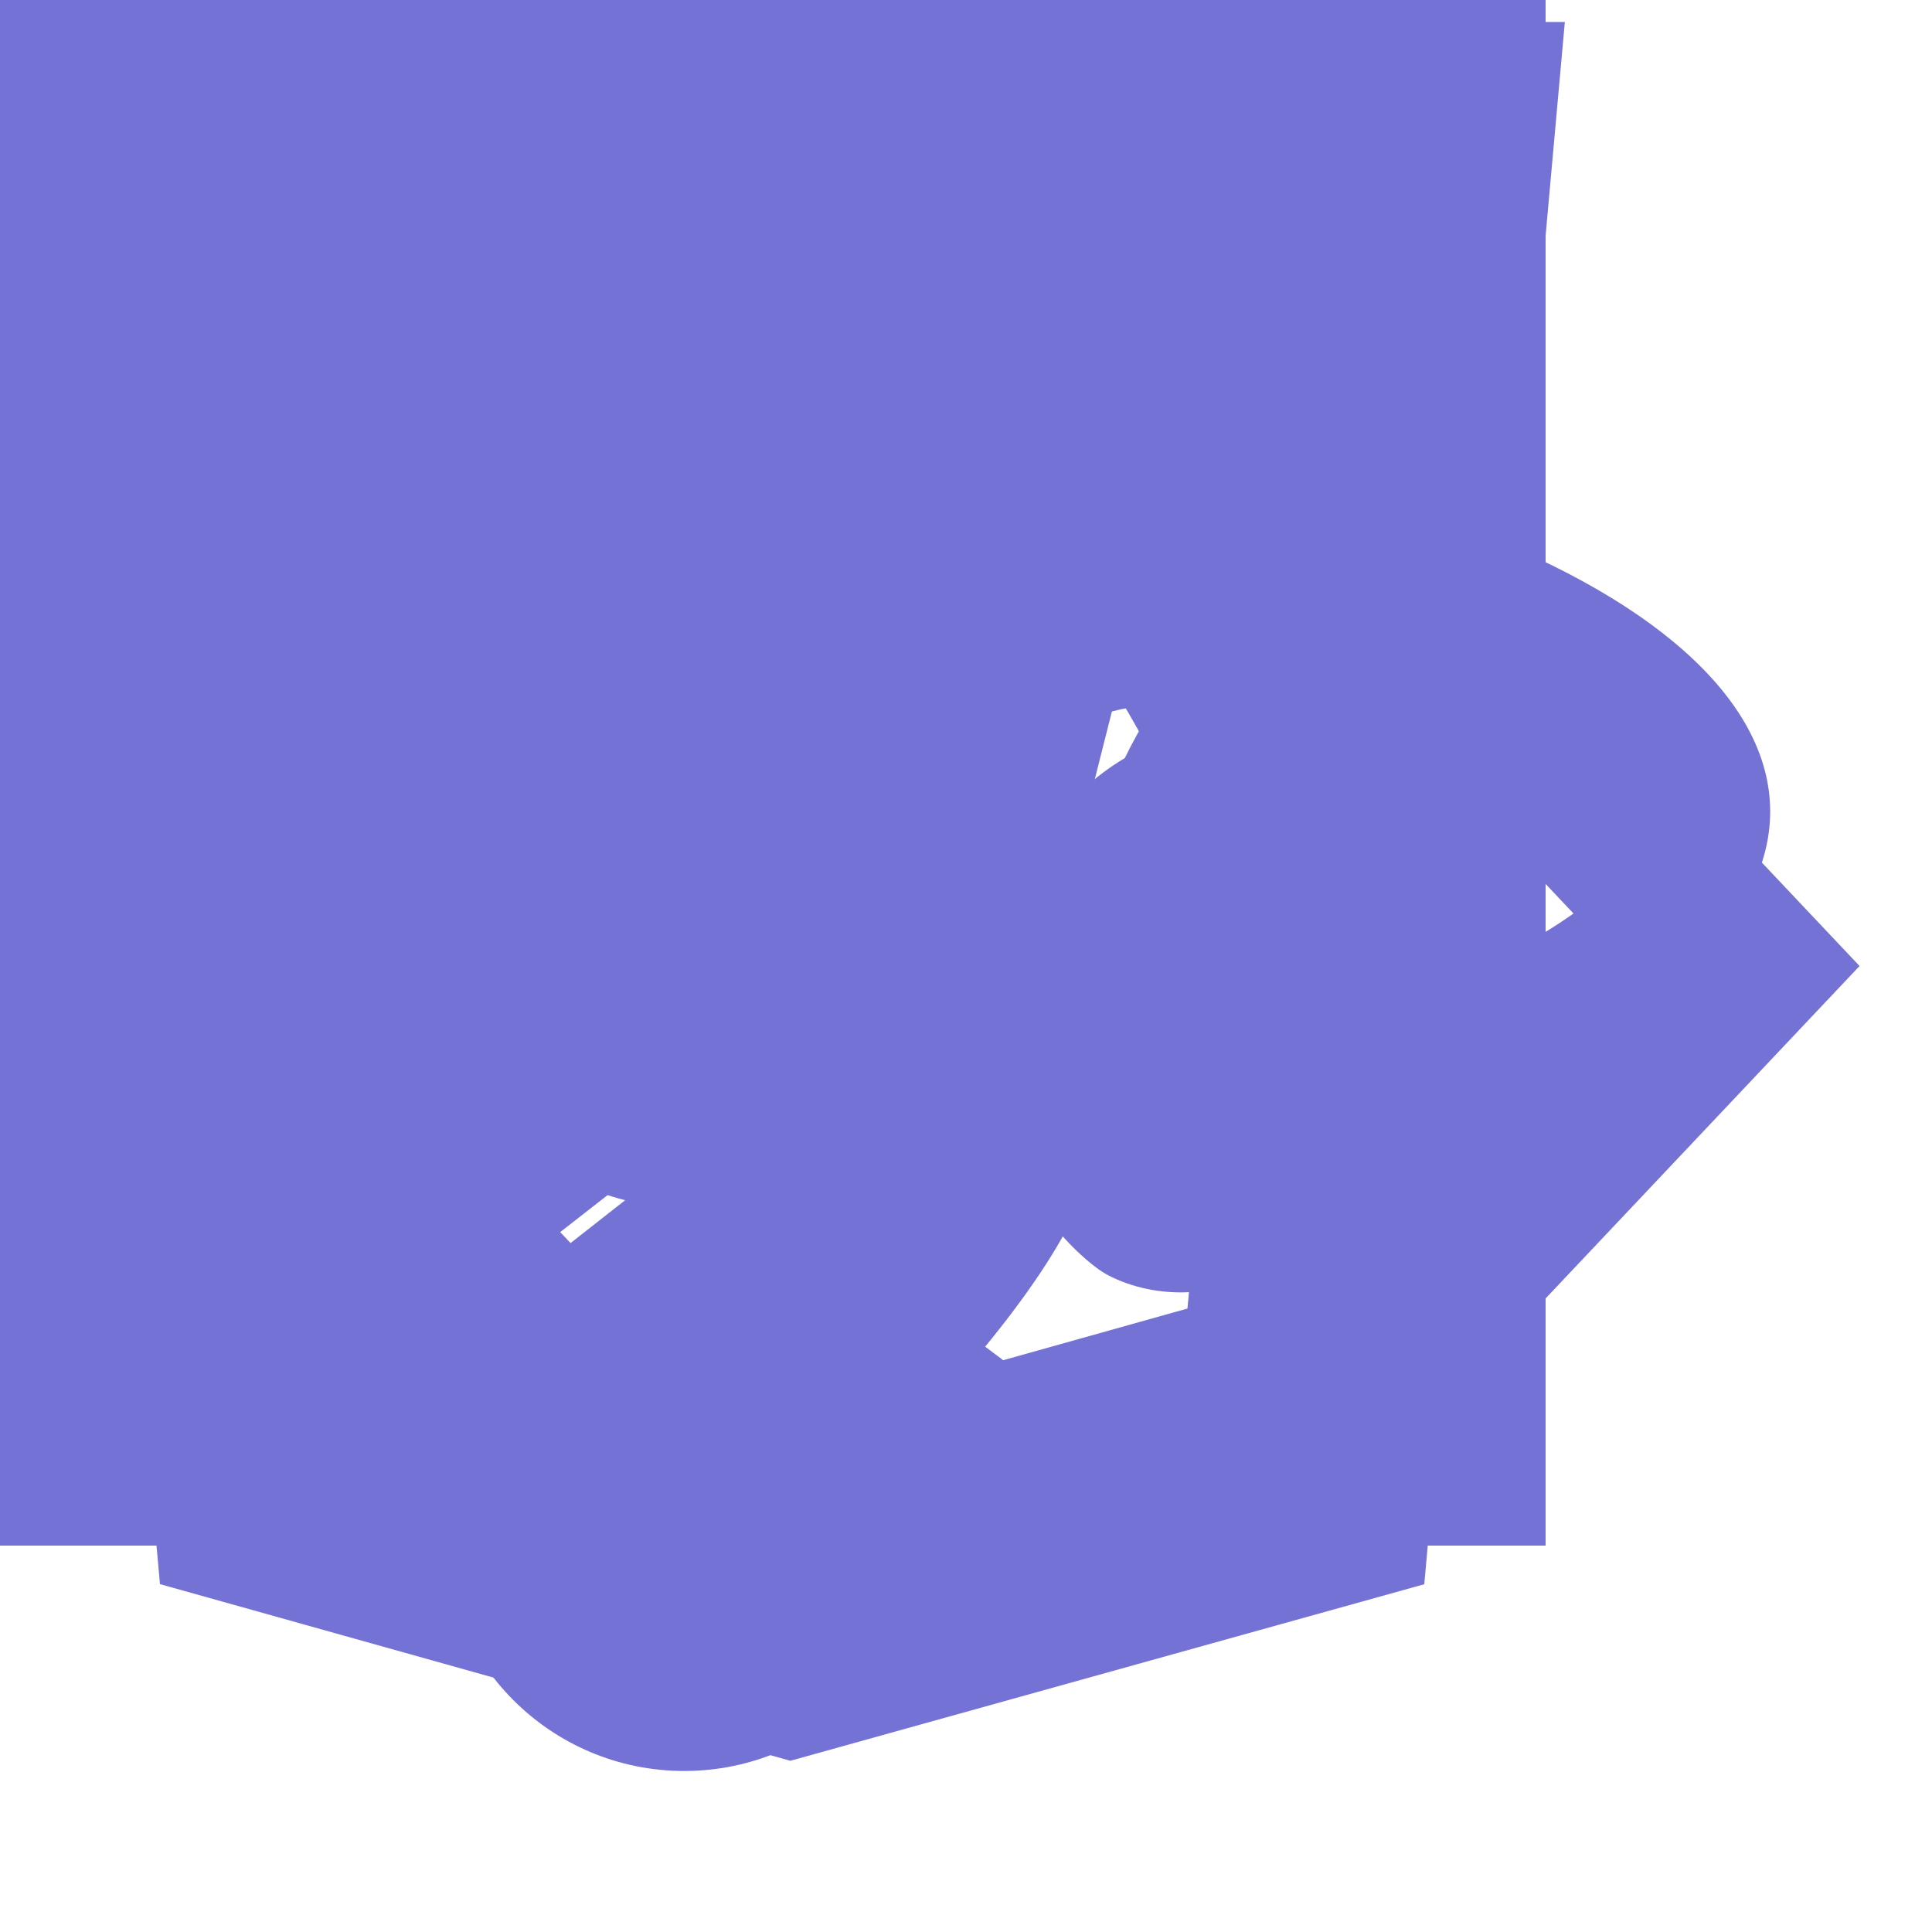
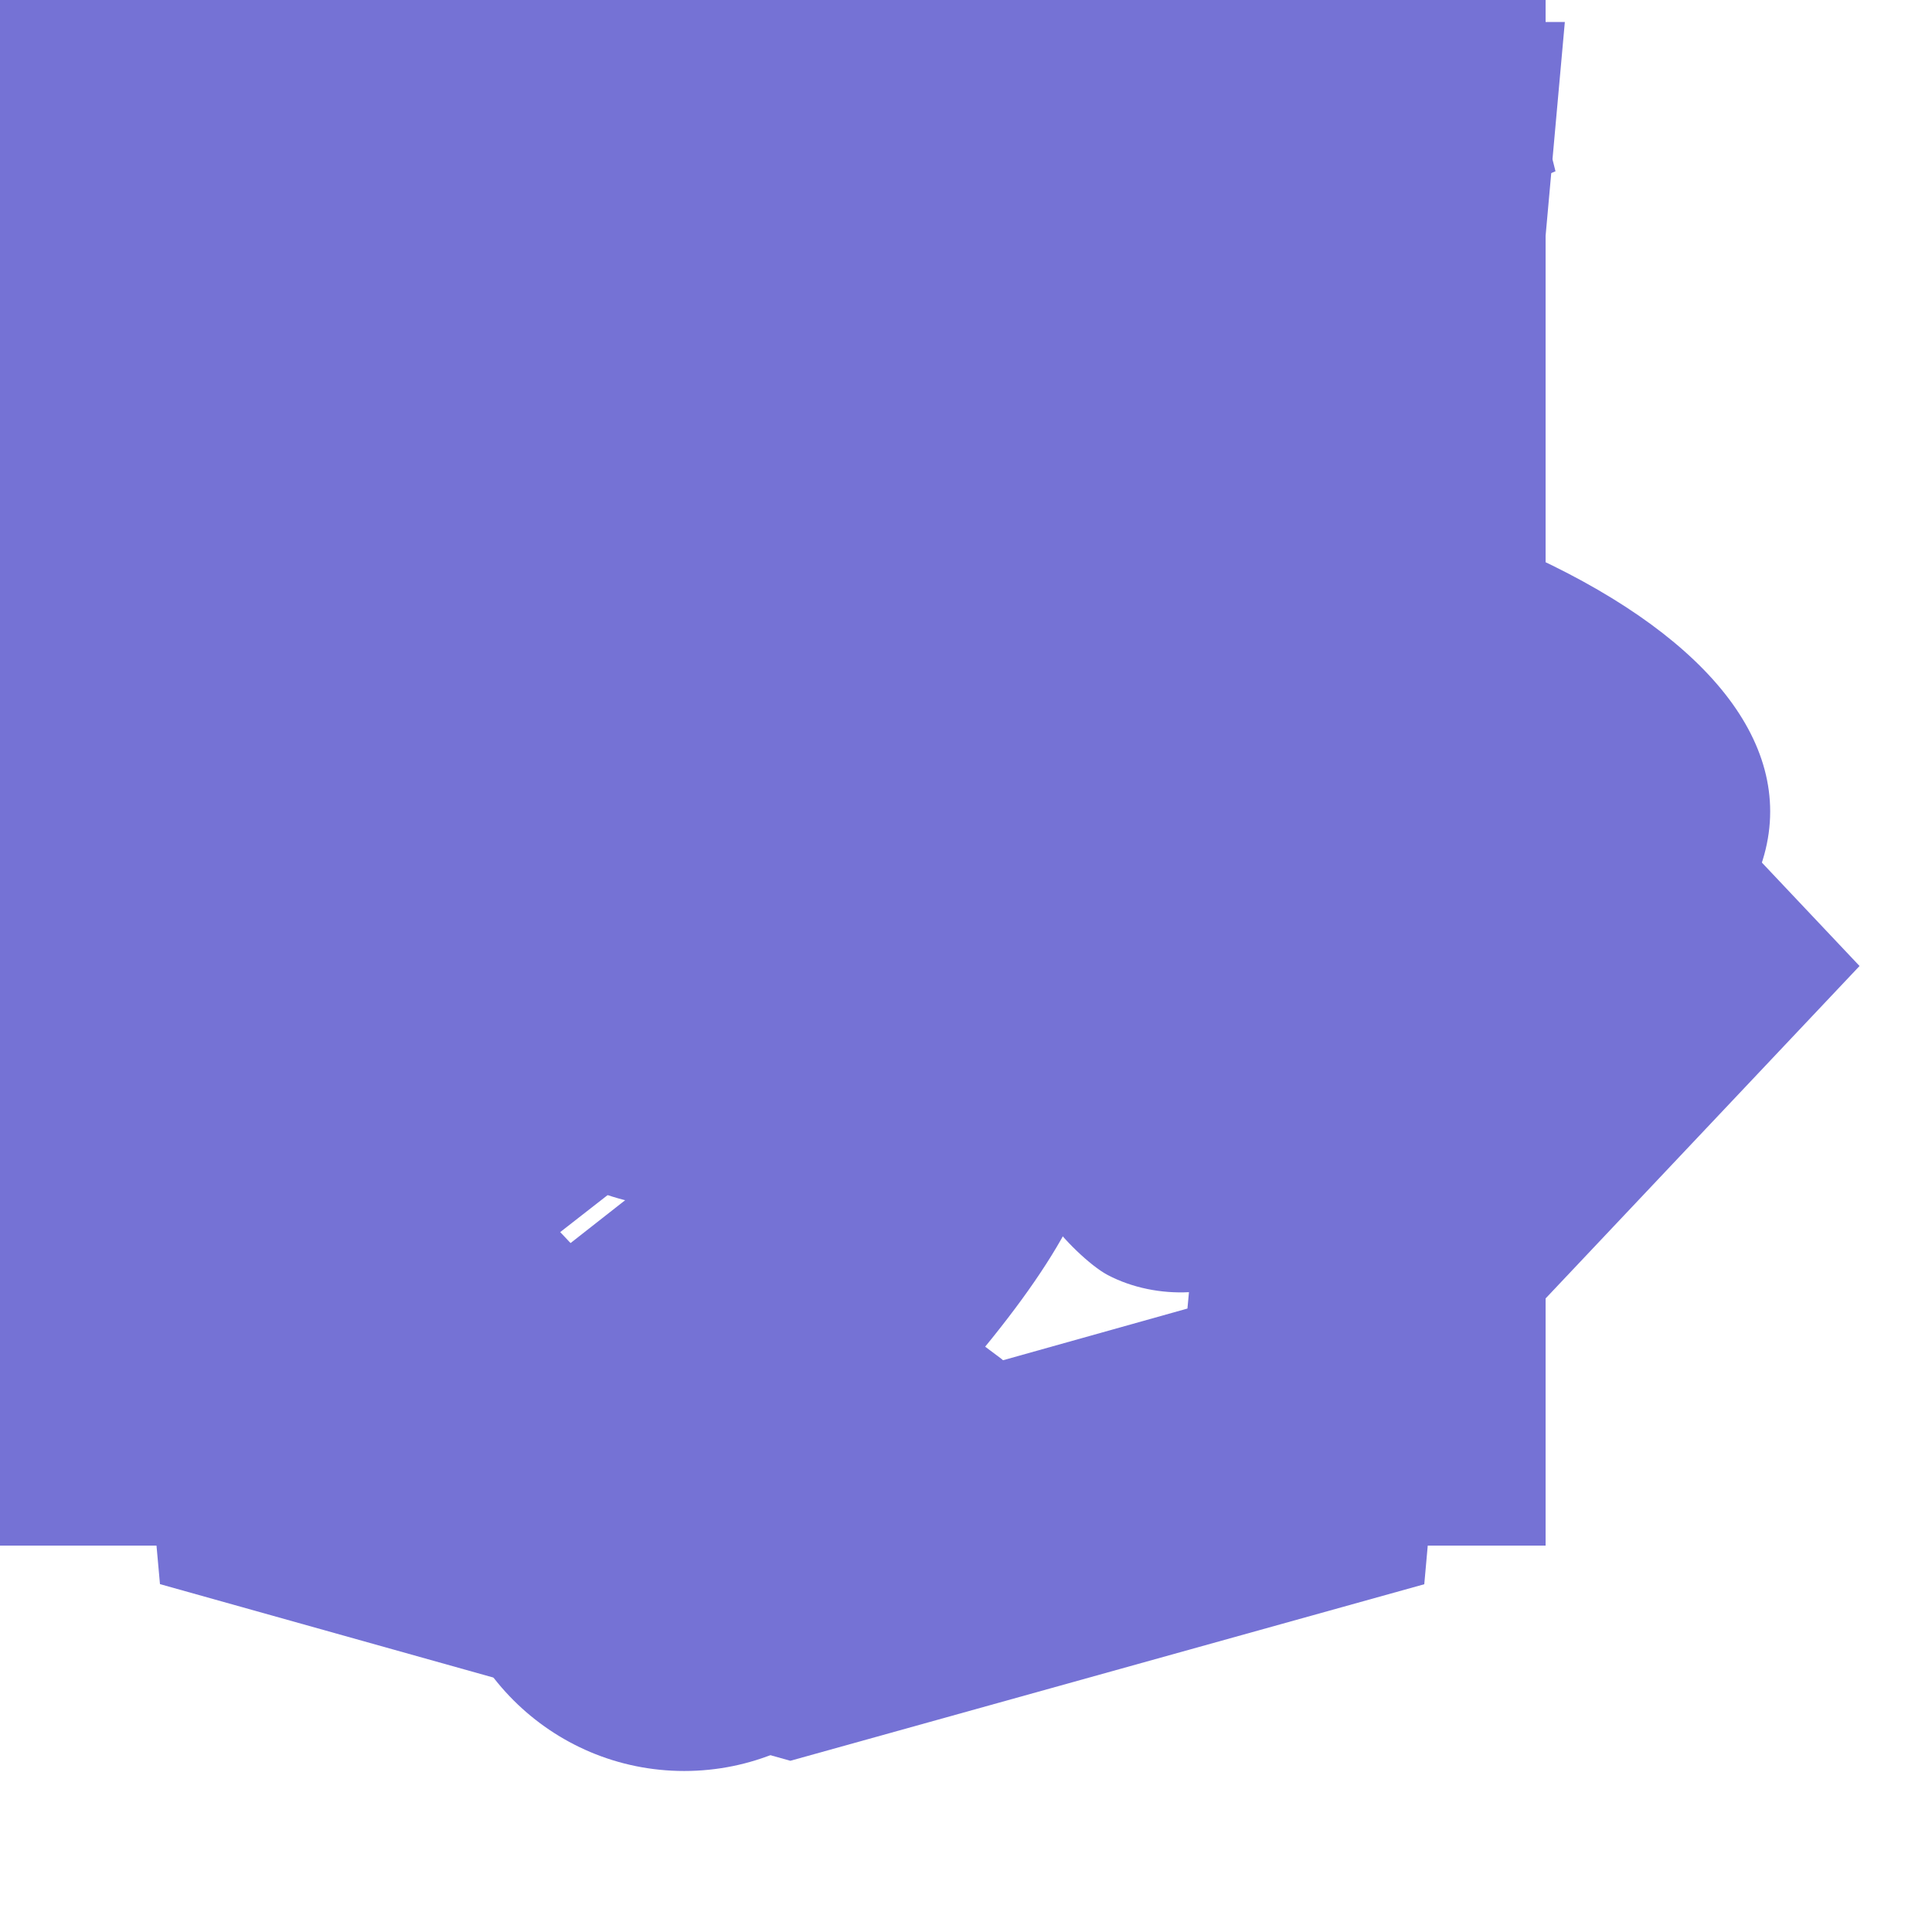
<svg xmlns="http://www.w3.org/2000/svg" width="50" height="50" viewBox="0 0 50 50" fill="none">
  <g id="css">
    <path d="M33.051 8.844L7.946 8.838L8.351 13.755L27.638 13.758L27.152 18.85H14.504L14.961 23.674H26.736L26.039 30.281L20.497 31.789L14.866 30.27L14.508 26.313H9.536L10.088 33.541L20.497 36.734L30.731 33.865L33.049 8.845L33.051 8.844ZM0.498 0.569H40.498L36.86 41L20.454 45.569L4.14 40.997L0.498 0.569Z" fill="#7572D5" />
  </g>
  <g id="code">
    <path fill-rule="evenodd" clip-rule="evenodd" d="M18.312 42.065L27.262 6.688L31.438 7.872L22.488 43.312L18.312 42.065Z" fill="#7572D5" />
    <path fill-rule="evenodd" clip-rule="evenodd" d="M13.502 12.688L16.562 15.928L7.995 25L16.562 34.072L13.502 37.312L1.875 25L13.502 12.688Z" fill="#7572D5" />
    <path fill-rule="evenodd" clip-rule="evenodd" d="M36.498 12.688L33.438 15.928L42.005 25L33.438 34.072L36.498 37.312L48.125 25L36.498 12.688Z" fill="#7572D5" />
  </g>
  <g id="figma">
    <path d="M17.708 4.167C14.257 4.167 11.458 6.965 11.458 10.417C11.458 13.868 14.257 16.667 17.708 16.667H32.292C35.743 16.667 38.542 13.868 38.542 10.417C38.542 6.965 35.743 4.167 32.292 4.167H17.708Z" fill="#7572D5" />
    <path d="M32.292 18.75C28.84 18.75 26.042 21.548 26.042 25C26.042 28.452 28.84 31.25 32.292 31.25C35.744 31.25 38.542 28.452 38.542 25C38.542 21.548 35.744 18.75 32.292 18.75Z" fill="#7572D5" />
    <path d="M11.458 25C11.458 21.548 14.257 18.75 17.708 18.75H23.958V31.25H17.708C14.257 31.25 11.458 28.452 11.458 25Z" fill="#7572D5" />
    <path d="M17.708 33.333C14.257 33.333 11.458 36.132 11.458 39.583C11.458 43.035 14.257 45.833 17.708 45.833C21.16 45.833 23.958 43.035 23.958 39.583V33.333H17.708Z" fill="#7572D5" />
  </g>
  <g id="react">
    <path d="M45.812 21C45.812 18.083 42.688 15.375 37.479 13.5L36.542 13.188V12.771C37.688 7.042 36.854 2.771 34.25 1.208C31.646 -0.354 27.792 1.104 23.625 4.75L23 5.375L22.792 5.167H22.583C18.312 1.208 14.146 -0.146 11.542 1.312C8.938 2.771 8.208 6.833 9.25 12.146C9.36 12.484 9.43 12.833 9.458 13.188L8.312 13.604C3.208 15.375 0.188 18.083 0.188 21C0.188 23.917 3.521 26.833 8.729 28.708L9.458 28.917C9.33 29.285 9.259 29.672 9.25 30.062C8.208 35.271 9.146 39.229 11.542 40.688C13.938 42.146 18.312 40.792 22.479 37.146L23.104 36.625L23.938 37.458C26.854 39.958 29.771 41.312 32.062 41.312C32.871 41.331 33.667 41.114 34.354 40.688C36.958 39.229 37.896 34.958 36.75 29.542V29.333C36.705 29.162 36.67 28.988 36.646 28.812H36.958C42.479 26.833 45.812 24.021 45.812 21ZM42.792 21C42.792 22.25 40.5 24.438 36.021 25.896H35.812C35.266 24.22 34.605 22.584 33.833 21C34.562 19.333 35.188 17.667 35.708 16.104L36.542 16.312C40.708 17.771 42.792 19.75 42.792 21ZM25.917 35.167L25.083 34.542C26.276 33.22 27.389 31.829 28.417 30.375L33.729 29.542C33.833 29.75 33.833 29.958 33.938 30.062C34.309 31.949 34.379 33.883 34.146 35.792C33.999 36.705 33.561 37.545 32.896 38.188C31.854 38.812 29.042 37.979 25.917 35.167ZM24.562 30.583L23.104 32.458L21.438 30.583H24.562ZM10.292 16C10.815 17.717 11.477 19.39 12.271 21C11.476 22.646 10.815 24.353 10.292 26.104L9.667 25.896C7.843 25.32 6.145 24.401 4.667 23.188C4.284 22.945 3.956 22.626 3.705 22.249C3.454 21.872 3.284 21.447 3.208 21C3.208 19.75 5.292 17.771 9.25 16.417L10.292 16ZM21.438 11.417L23 9.646L24.562 11.417H21.438ZM32.896 3.812C34.042 4.437 34.667 7.562 33.729 12.146C33.734 12.202 33.727 12.259 33.709 12.313C33.691 12.367 33.663 12.416 33.625 12.458L28.417 11.625C27.389 10.171 26.276 8.78 25.083 7.458L25.708 6.937C29.042 4.021 31.75 3.187 32.896 3.812ZM15.5 14.854L14.667 16.208L13.938 17.562C13.625 16.833 13.417 16.104 13.104 15.271L15.5 14.854ZM13.104 26.729C13.417 26 13.625 25.271 13.938 24.438L14.667 25.792L15.5 27.146L13.104 26.729ZM30.5 21C29.97 22.142 29.379 23.255 28.729 24.333C28.104 25.479 27.375 26.521 26.75 27.562H19.25C18.521 26.417 17.792 25.375 17.271 24.333C16.616 23.258 16.025 22.145 15.5 21C16.005 19.846 16.597 18.732 17.271 17.667C17.869 16.587 18.53 15.544 19.25 14.542C21.746 14.333 24.254 14.333 26.75 14.542C27.479 15.583 28.104 16.625 28.729 17.667C29.403 18.732 29.995 19.846 30.5 21ZM31.333 16.208L30.5 14.854L32.896 15.375C32.664 16.121 32.386 16.851 32.062 17.562L31.333 16.208ZM30.5 27.146L31.333 25.792L32.062 24.333L33 26.729L30.5 27.146ZM20.812 7.354H20.917L17.583 11.521L12.375 12.354C12.271 12.042 12.271 11.833 12.167 11.521C11.333 7.25 11.958 4.333 13 3.812C13.277 3.631 13.61 3.557 13.938 3.604C15.396 3.604 17.896 4.646 20.708 7.146L20.812 7.354ZM12.167 30.583C12.186 30.262 12.256 29.945 12.375 29.646L17.688 30.375C18.689 31.848 19.803 33.241 21.021 34.542L20.812 34.75L20.604 34.958C19.184 36.274 17.521 37.3 15.708 37.979C15.311 38.187 14.875 38.313 14.428 38.349C13.98 38.385 13.53 38.33 13.104 38.188C11.958 37.562 11.333 34.75 12.167 30.583Z" fill="#7572D5" />
  </g>
  <g id="sc">
    <path d="M31.259 0.25L30.989 1.65C30.571 4.302 30.722 5.061 31.868 6.045L32.975 6.955L31.829 12.03C31.144 15.059 30.304 17.597 29.771 18.431C29.313 19.15 28.78 20.21 28.664 20.779C28.473 21.459 27.825 22.143 26.833 22.748C25.958 23.242 24.238 24.566 23.02 25.629C22.047 26.499 21.377 27.033 21.013 27.262L19.823 28.196C19.442 28.805 19.225 29.295 19.142 29.667C19.059 30.05 19.106 30.304 19.229 30.491C19.348 30.669 19.553 30.795 19.834 30.874C20.167 30.951 20.51 30.979 20.851 30.956C21.622 30.904 22.386 30.769 23.128 30.555C23.381 30.487 23.579 30.422 23.752 30.365C24.019 30.04 24.635 29.424 25.727 28.354C28.625 25.515 29.731 23.961 28.588 24.38C28.167 24.53 28.358 24.151 29.082 23.392C30.61 21.914 31.486 19.68 33.317 12.675C34.766 7.144 34.766 7.066 35.833 7.066C36.334 7.066 37.75 7.151 37.75 7.151V0.25H34.499H31.259ZM18.422 12.081C17.369 12.073 15.106 13.666 8.33 19.161C8.038 19.852 8.013 20.328 8.146 20.636C8.233 20.847 8.392 20.994 8.611 21.101C8.828 21.209 9.109 21.273 9.419 21.298C10.035 21.352 10.763 21.255 11.35 21.141L11.747 21.051C11.883 20.87 12.061 20.725 12.266 20.629C12.684 20.4 14.439 18.81 16.194 17.106C19.283 13.999 20.007 12.596 18.75 12.142C18.646 12.101 18.533 12.08 18.422 12.081ZM26.336 14.239C25.41 14.264 23.741 15.331 20.883 17.597C19.449 18.753 18.541 19.376 18.054 19.505L16.165 20.987C15.455 22.275 15.351 23.074 15.538 23.514C15.585 23.622 15.653 23.721 15.739 23.803C15.824 23.886 15.925 23.95 16.036 23.994C16.311 24.102 16.605 24.156 16.901 24.155C17.608 24.147 18.311 24.045 18.991 23.85C19.345 23.756 19.695 23.646 20.04 23.521L20.144 23.478L20.335 23.378C20.696 22.916 21.525 22.046 22.563 21.044C25.842 17.901 27.518 15.667 27.176 14.833C27.021 14.429 26.754 14.225 26.336 14.239ZM17.6 18.105C17.333 18.134 16.735 18.592 15.657 19.53C14.1 20.897 12.403 21.685 11.815 21.334C11.679 21.364 11.542 21.393 11.405 21.42C10.806 21.538 10.06 21.635 9.393 21.581C9.079 21.562 8.771 21.485 8.485 21.355C8.215 21.233 8 21.016 7.88 20.747C7.746 20.425 7.746 20.024 7.898 19.512L5.555 21.423L0.254 25.78V32.842L17.625 19.251C17.622 19.102 17.641 18.953 17.683 18.81C17.816 18.331 17.809 18.087 17.6 18.109V18.105ZM25.075 20.392C24.811 20.392 24.372 20.761 23.669 21.502C22.714 22.515 21.211 23.496 20.415 23.696L20.292 23.761C20.161 23.814 20.029 23.865 19.896 23.911C19.679 23.983 19.398 24.069 19.074 24.155C18.425 24.33 17.618 24.491 16.897 24.473C16.557 24.473 16.221 24.407 15.906 24.28C15.609 24.159 15.372 23.927 15.243 23.636C15.034 23.138 15.117 22.44 15.574 21.448L0.25 33.437V37.75H6.982L21.262 26.61C21.633 26.202 22.191 25.644 22.945 24.946C24.963 23.088 25.421 22.447 25.421 21.499C25.421 20.761 25.338 20.389 25.075 20.389V20.392ZM28.473 27.373L27.251 28.583C26.567 29.227 25.345 30.022 24.509 30.362L24.343 30.433L24.332 30.451L24.296 30.487C24.264 30.512 24.249 30.516 24.224 30.526C23.89 30.652 23.551 30.763 23.208 30.859C22.444 31.08 21.659 31.218 20.865 31.271C20.49 31.295 20.113 31.262 19.748 31.174C19.431 31.105 19.151 30.921 18.962 30.659C18.789 30.394 18.739 30.04 18.836 29.603C18.913 29.292 19.028 28.991 19.178 28.708L7.656 37.75H22.981L24.811 35.667C27.327 32.753 28.473 30.669 28.473 28.887V27.373Z" fill="#7572D5" />
  </g>
  <g id="ts">
    <path d="M0 20V40H40V0H0V20ZM32.235 18.407C33.252 18.66 34.025 19.112 34.737 19.848C35.105 20.242 35.652 20.958 35.695 21.132C35.708 21.182 33.968 22.348 32.915 23.003C32.877 23.028 32.723 22.863 32.553 22.61C32.037 21.86 31.498 21.537 30.673 21.48C29.46 21.397 28.68 22.032 28.687 23.092C28.676 23.352 28.734 23.611 28.857 23.842C29.123 24.393 29.62 24.725 31.173 25.397C34.038 26.63 35.263 27.442 36.025 28.597C36.875 29.885 37.067 31.943 36.488 33.473C35.855 35.137 34.28 36.267 32.063 36.64C31.378 36.762 29.753 36.743 29.017 36.61C27.41 36.323 25.887 35.53 24.947 34.488C24.578 34.083 23.86 33.022 23.905 32.947C23.923 32.92 24.088 32.818 24.272 32.712C24.452 32.61 25.123 32.222 25.758 31.853L26.908 31.187L27.15 31.543C27.487 32.057 28.222 32.762 28.667 32.997C29.943 33.67 31.695 33.575 32.558 32.8C32.732 32.654 32.869 32.469 32.96 32.261C33.05 32.053 33.092 31.827 33.08 31.6C33.08 31.137 33.022 30.933 32.78 30.583C32.47 30.14 31.835 29.767 30.032 28.983C27.968 28.095 27.08 27.543 26.267 26.667C25.759 26.088 25.384 25.405 25.168 24.667C25.017 24.102 24.978 22.685 25.098 22.115C25.523 20.12 27.028 18.732 29.2 18.318C29.905 18.185 31.543 18.235 32.235 18.407ZM22.845 20.077L22.858 21.715H17.65V36.508H13.967V21.715H8.763V20.108C8.763 19.218 8.782 18.475 8.807 18.458C8.827 18.432 11.995 18.418 15.835 18.425L22.827 18.445L22.845 20.077Z" fill="#7572D5" />
  </g>
+   <g id="doubleQuotes">
+     <path d="M9.542 12.833C9.077 12.833 8.631 12.904 8.188 12.969C8.331 12.485 8.479 11.994 8.717 11.552C8.954 10.91 9.325 10.354 9.694 9.794C10.002 9.188 10.546 8.777 10.946 8.258C11.365 7.754 11.935 7.419 12.387 7C12.831 6.562 13.412 6.344 13.875 6.035C14.358 5.758 14.779 5.452 15.229 5.306L16.352 4.844L17.34 4.433L16.329 0.396L15.085 0.696C14.688 0.796 14.202 0.913 13.65 1.052C13.085 1.156 12.483 1.442 11.812 1.702C11.15 1.998 10.383 2.198 9.671 2.673C8.954 3.127 8.127 3.506 7.398 4.115C6.692 4.742 5.84 5.285 5.21 6.083C4.523 6.829 3.844 7.612 3.317 8.504C2.706 9.354 2.292 10.287 1.854 11.21C1.458 12.133 1.14 13.077 0.879 13.994C0.385 15.831 0.165 17.577 0.079 19.071C0.008 20.567 0.05 21.81 0.137 22.71C0.169 23.135 0.227 23.548 0.269 23.833L0.321 24.183L0.375 24.171C0.746 25.902 1.599 27.492 2.835 28.759C4.072 30.025 5.642 30.915 7.364 31.327C9.085 31.738 10.888 31.654 12.564 31.083C14.24 30.512 15.72 29.479 16.832 28.103C17.945 26.726 18.646 25.063 18.853 23.305C19.06 21.547 18.765 19.766 18.002 18.169C17.24 16.571 16.04 15.223 14.543 14.278C13.046 13.334 11.312 12.833 9.542 12.833ZM32.458 12.833C31.994 12.833 31.548 12.904 31.104 12.969C31.248 12.485 31.396 11.994 31.633 11.552C31.871 10.91 32.242 10.354 32.61 9.794C32.919 9.188 33.462 8.777 33.862 8.258C34.281 7.754 34.852 7.419 35.304 7C35.748 6.562 36.329 6.344 36.792 6.035C37.275 5.758 37.696 5.452 38.146 5.306L39.269 4.844L40.256 4.433L39.246 0.396L38.002 0.696C37.604 0.796 37.119 0.913 36.567 1.052C36.002 1.156 35.4 1.442 34.729 1.702C34.069 2 33.3 2.198 32.587 2.675C31.871 3.129 31.044 3.508 30.315 4.117C29.608 4.744 28.756 5.287 28.127 6.083C27.44 6.829 26.76 7.612 26.233 8.504C25.623 9.354 25.208 10.287 24.771 11.21C24.375 12.133 24.056 13.077 23.796 13.994C23.302 15.831 23.081 17.577 22.996 19.071C22.925 20.567 22.967 21.81 23.054 22.71C23.085 23.135 23.144 23.548 23.185 23.833L23.238 24.183L23.292 24.171C23.662 25.902 24.515 27.492 25.752 28.759C26.989 30.025 28.559 30.915 30.28 31.327C32.002 31.738 33.805 31.654 35.481 31.083C37.156 30.512 38.636 29.479 39.749 28.103C40.862 26.726 41.563 25.063 41.77 23.305C41.977 21.547 41.682 19.766 40.919 18.169C40.156 16.571 38.957 15.223 37.46 14.278C35.962 13.334 34.228 12.833 32.458 12.833Z" fill="#7572D5" />
+   </g>
</svg>
